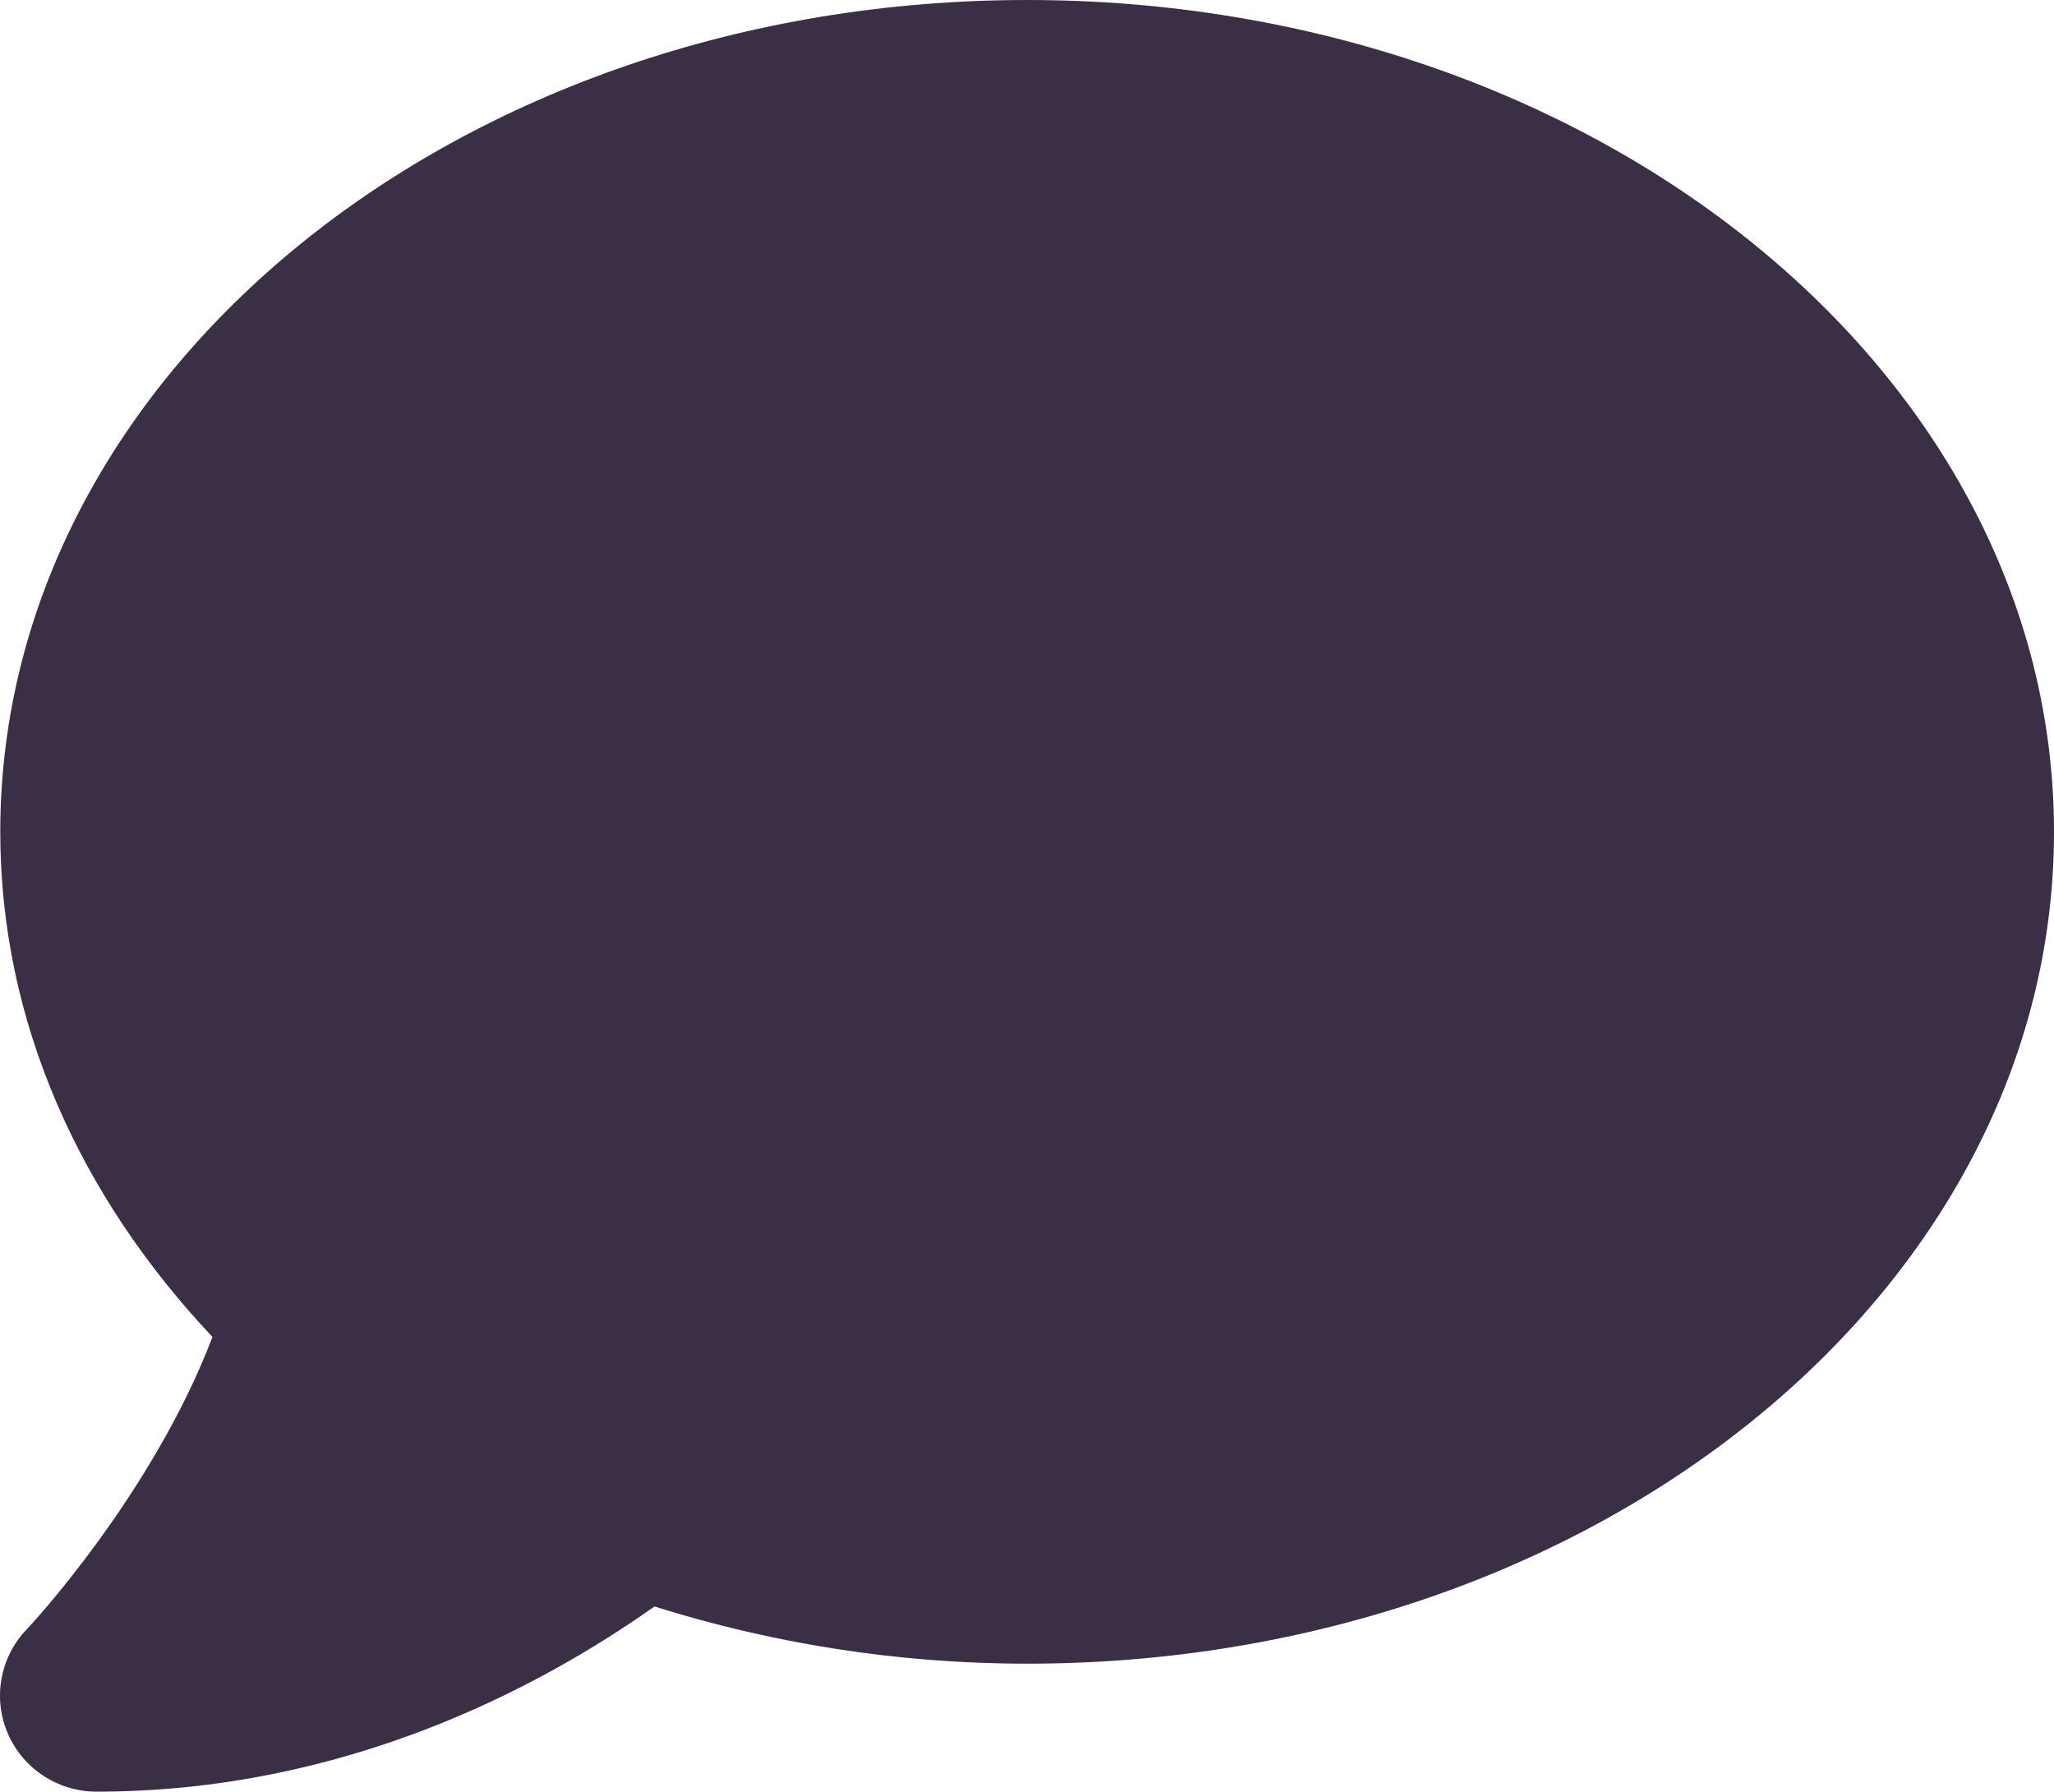
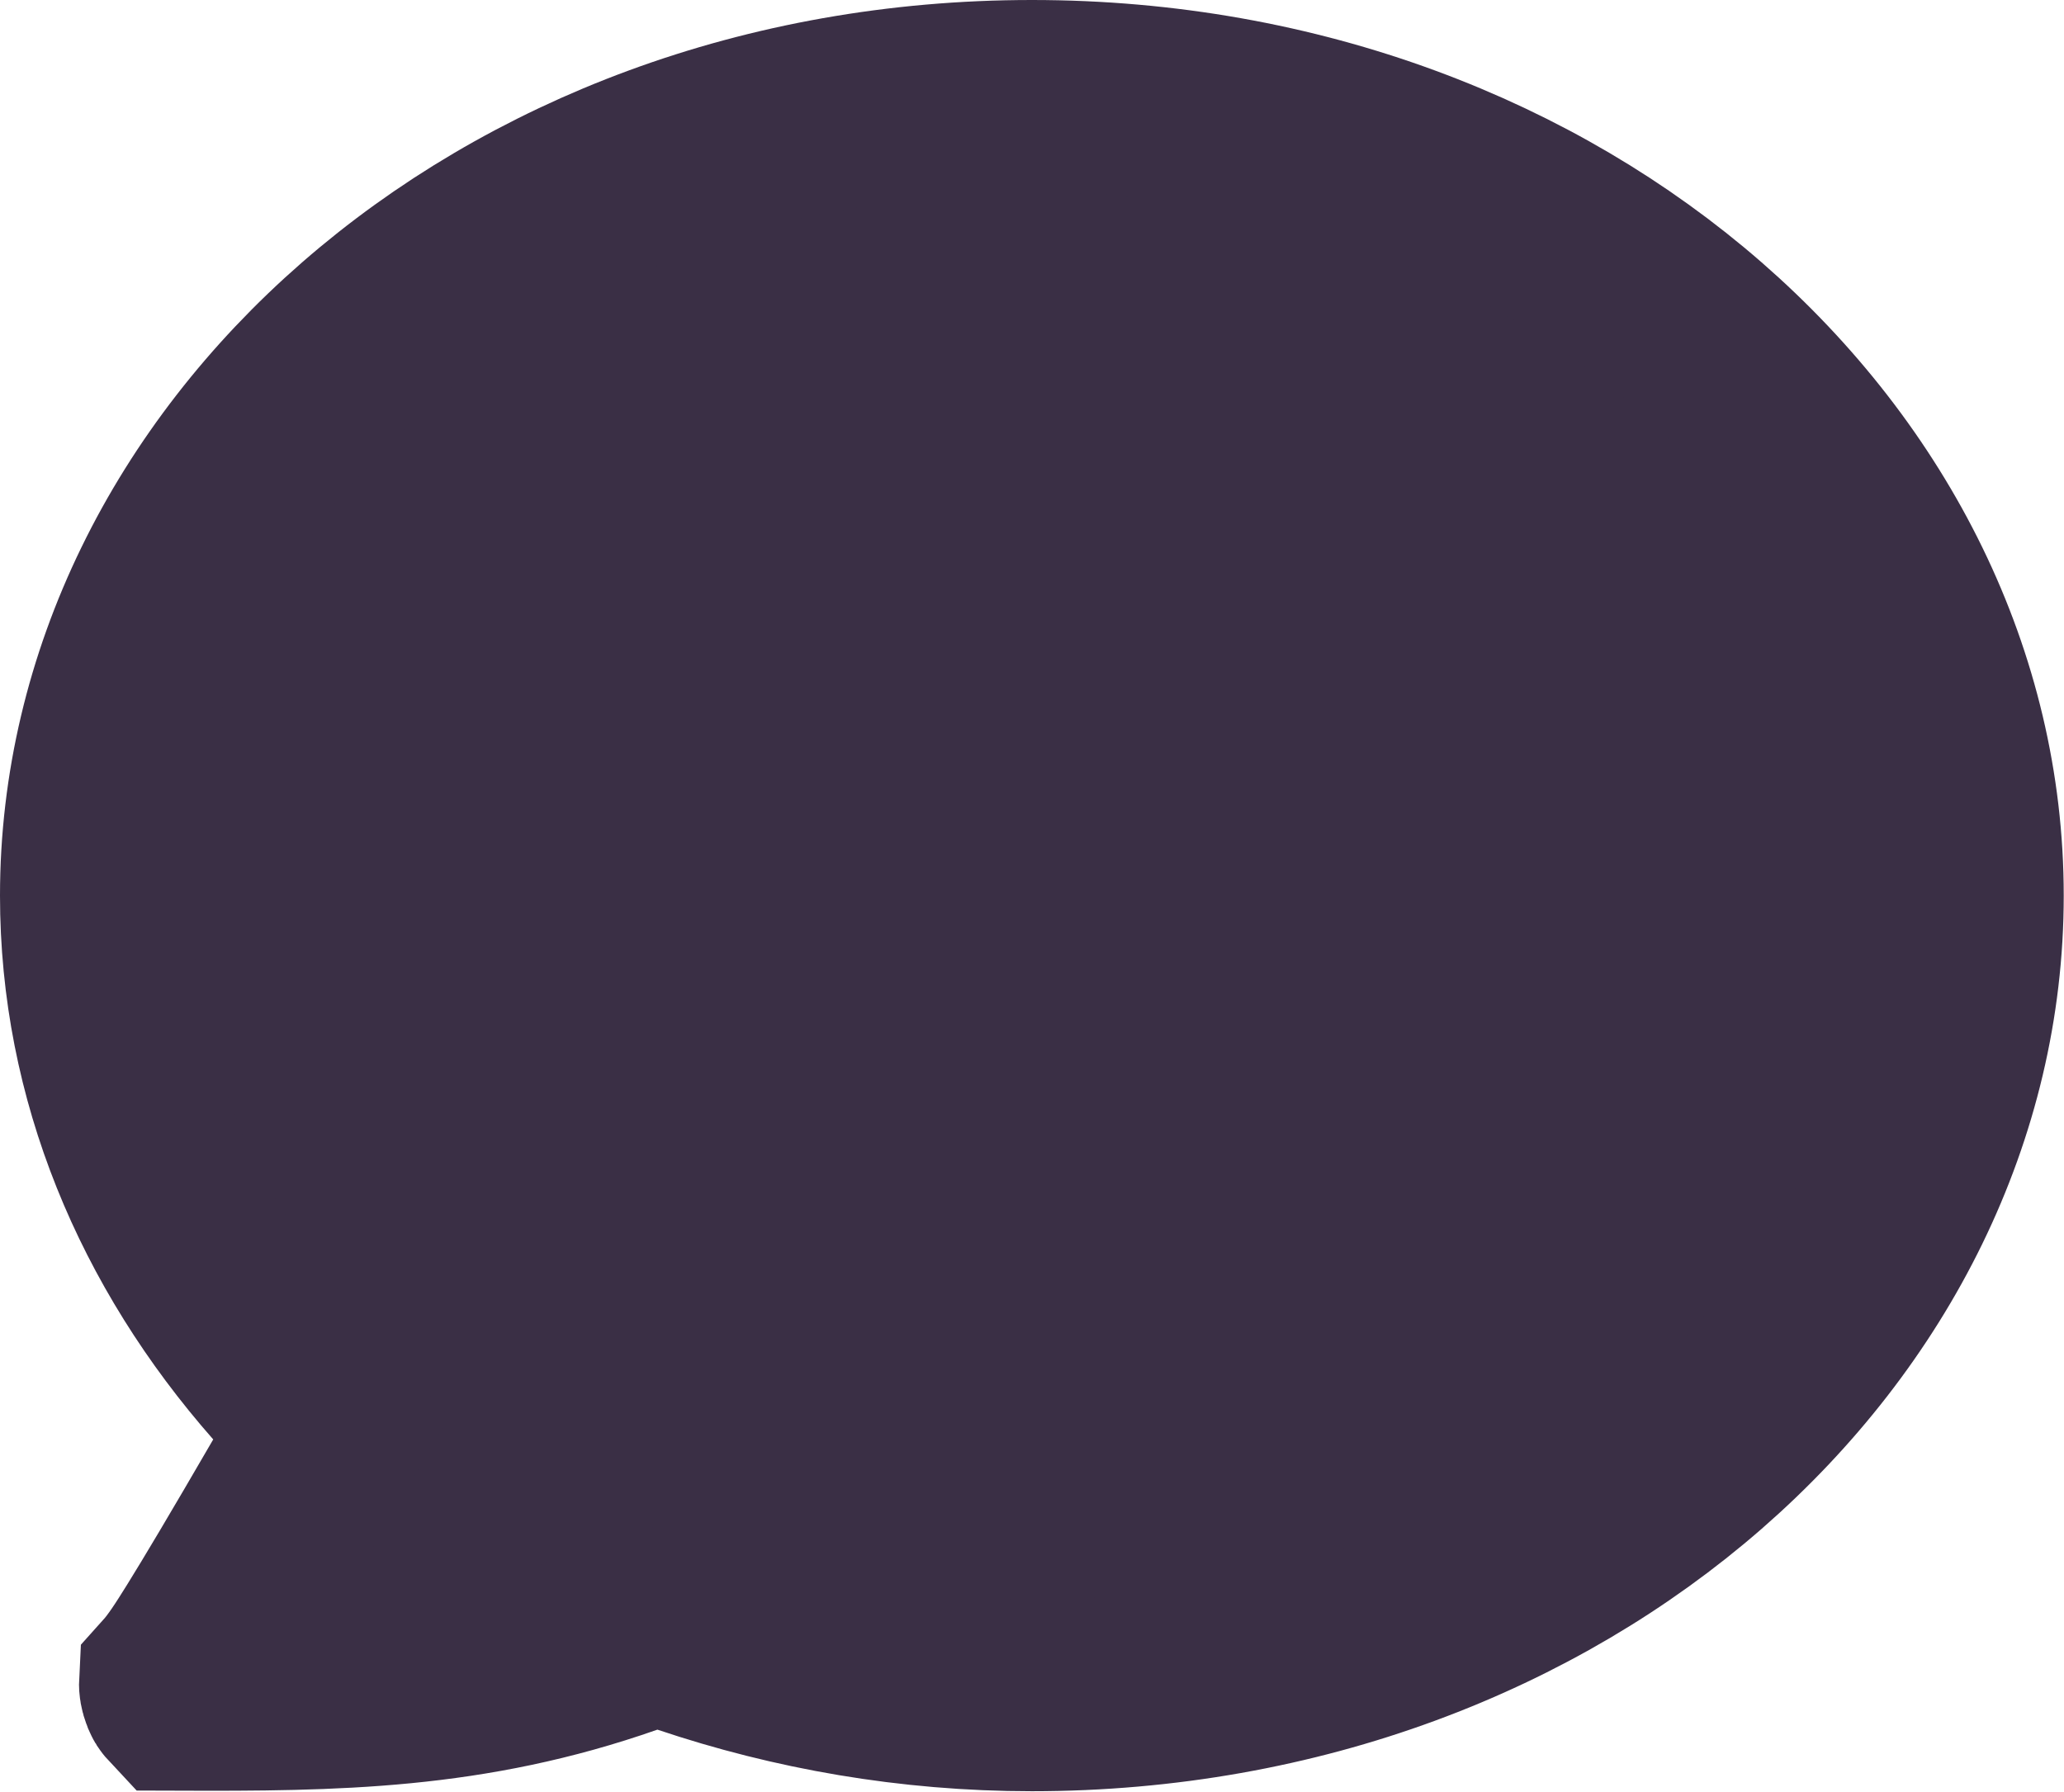
- <svg xmlns="http://www.w3.org/2000/svg" width="587" height="512" viewBox="0 0 587 512" fill="none">
-   <path d="M293.538 0C131.446 0 0.076 106.4 0.076 237.714C0.076 292.114 22.888 341.943 60.717 382.057C43.637 427.086 8.1 465.257 7.527 465.714C-0.039 473.714 -2.102 485.371 2.254 495.429C6.61 505.486 16.583 512 27.588 512C98.088 512 153.685 482.629 187.043 459.086C220.173 469.486 255.938 475.429 293.538 475.429C455.63 475.429 587 369.029 587 237.714C587 106.4 455.63 0 293.538 0Z" fill="#3A2F45" />
+ <svg xmlns="http://www.w3.org/2000/svg" width="591" height="513" viewBox="0 0 591 513" fill="none">
+   <path d="M84.841 426.05L94.769 408.937L81.7 394.083C47.483 355.197 27.5 307.727 27.5 256.5C27.5 133.52 143.672 27.5 295.462 27.5C447.251 27.5 563.423 133.52 563.423 256.5C563.423 379.48 447.251 485.5 295.462 485.5C260.736 485.5 227.685 479.621 197.011 469.301L188.053 466.288L179.136 469.417C134.326 485.141 95.677 485.499 51.1 485.348C50.994 485.234 50.835 485.022 50.689 484.662C50.129 483.275 50.108 482.446 50.121 482.179C53.218 478.732 56.238 474.02 59.803 468.285C64.58 460.597 72.243 447.764 84.841 426.05Z" fill="#3A2F45" stroke="#3A2F45" stroke-width="55" />
</svg>
